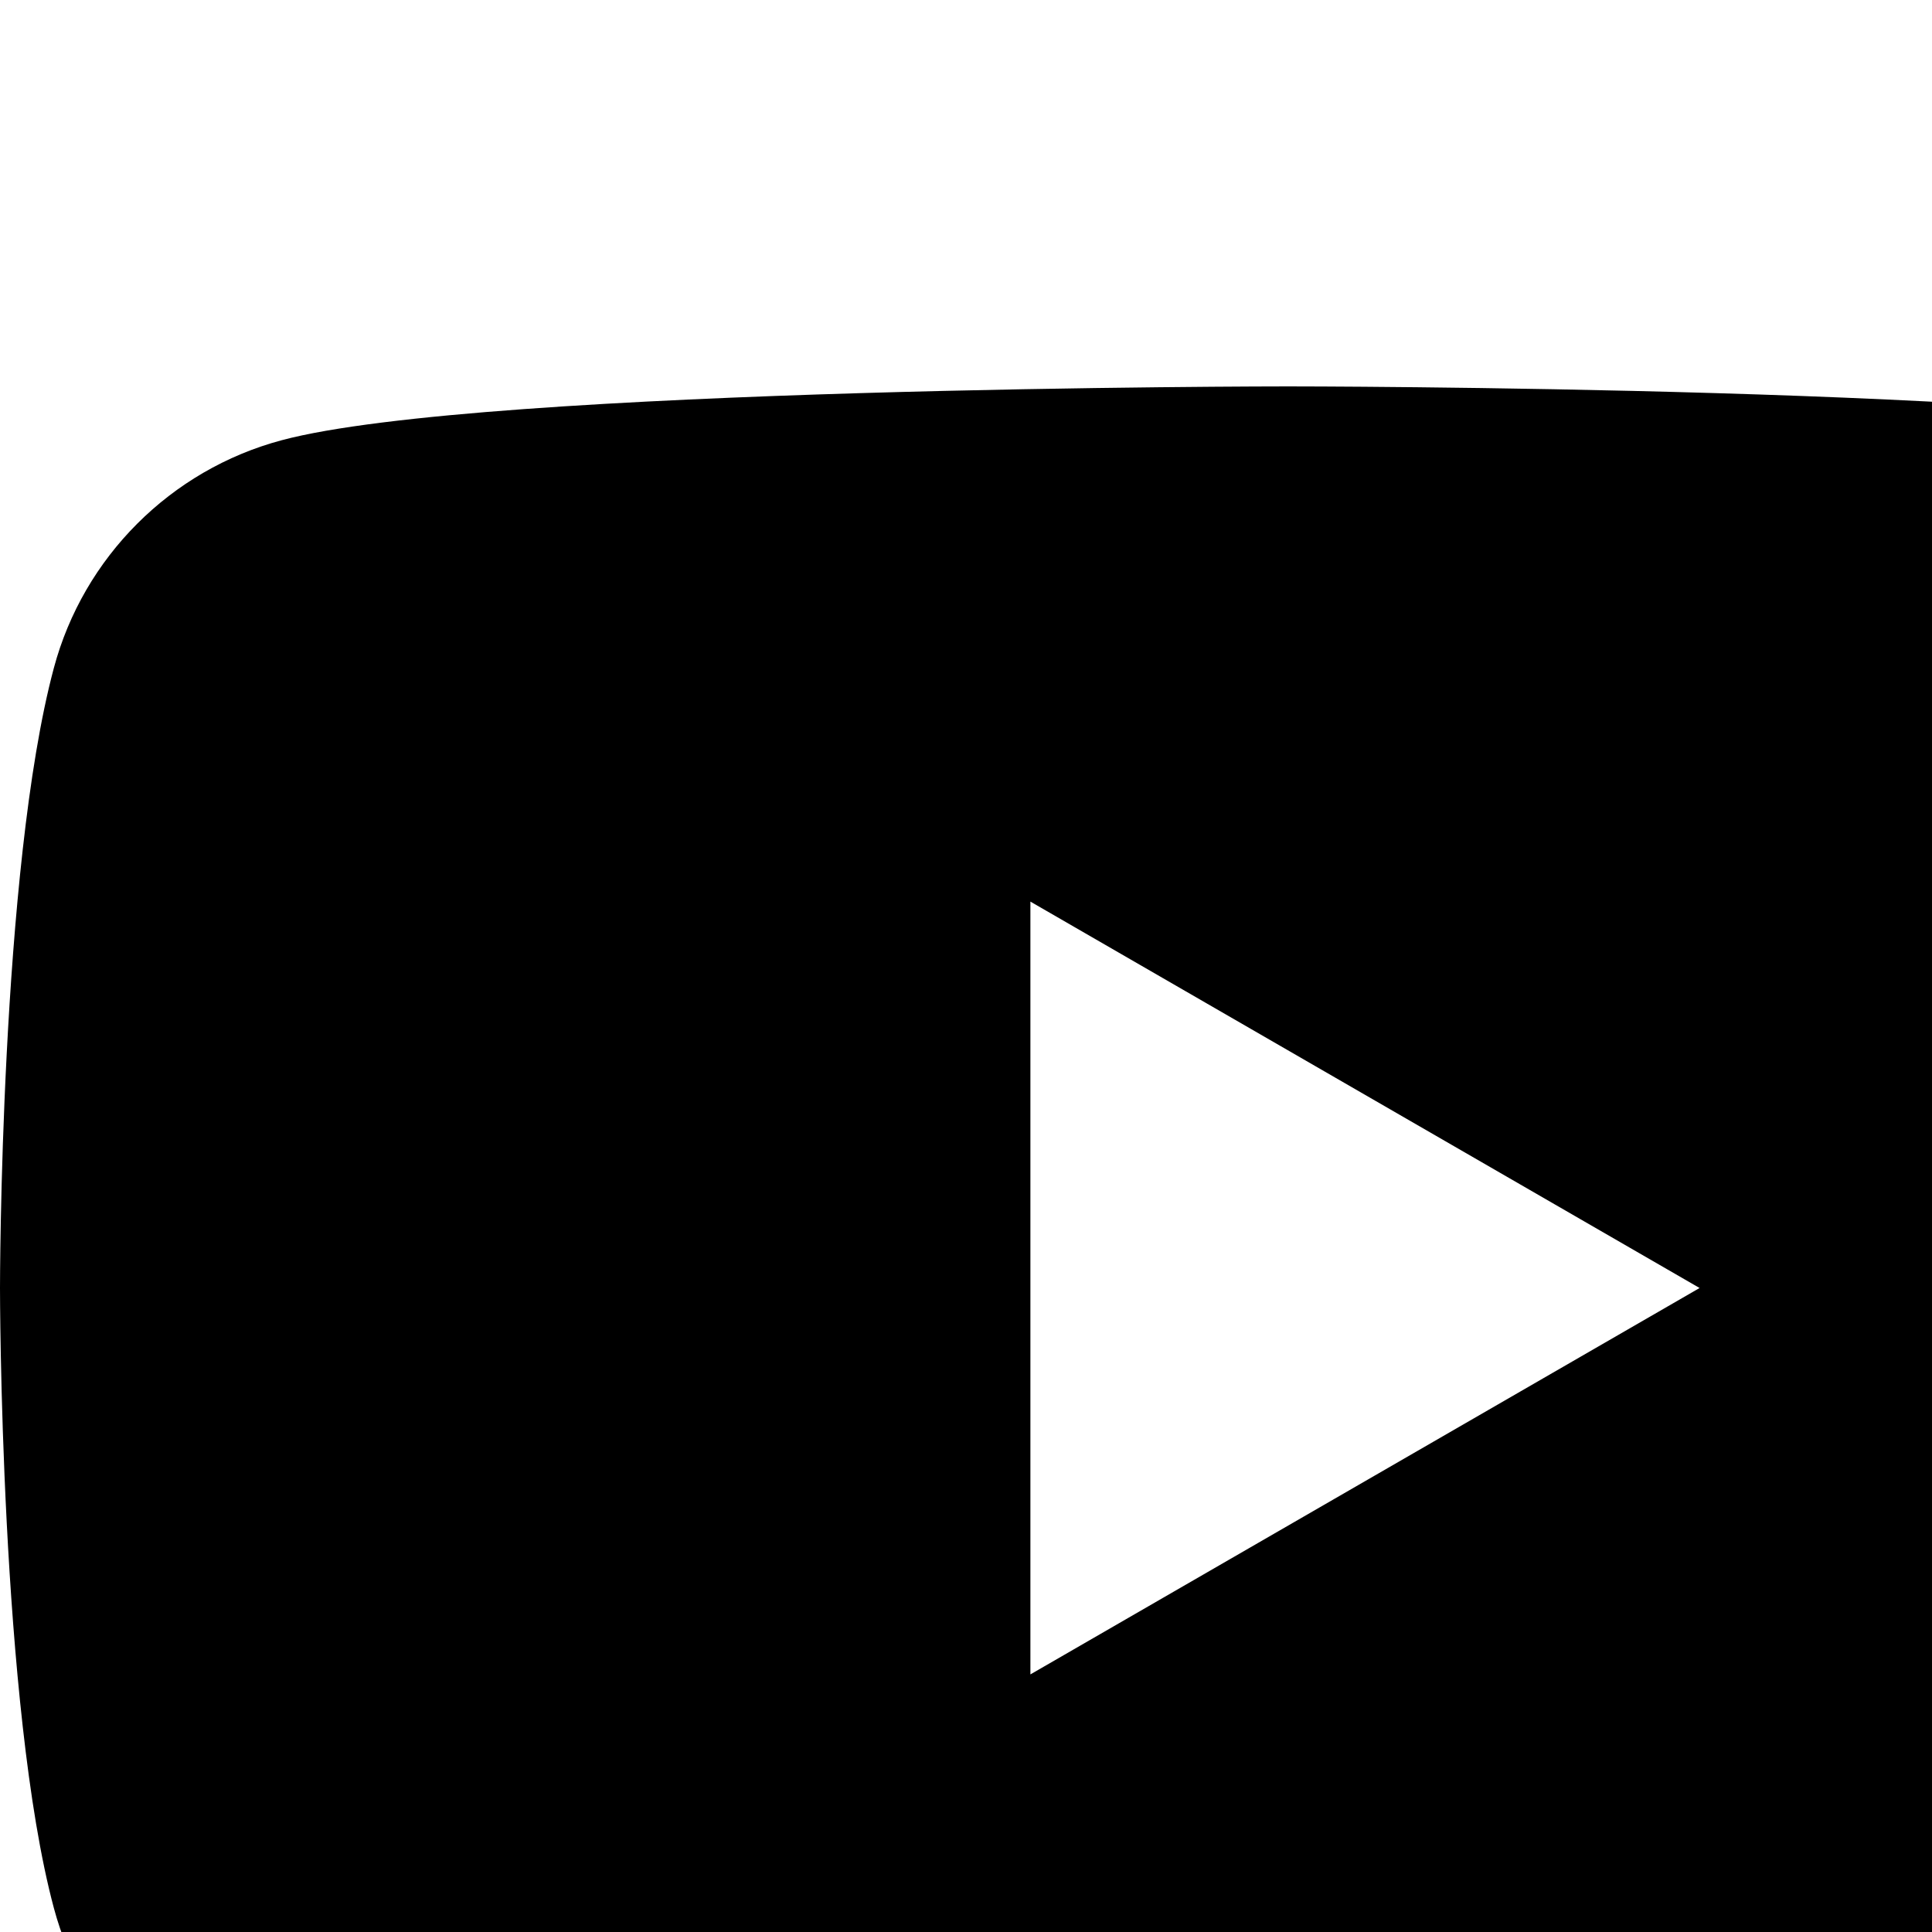
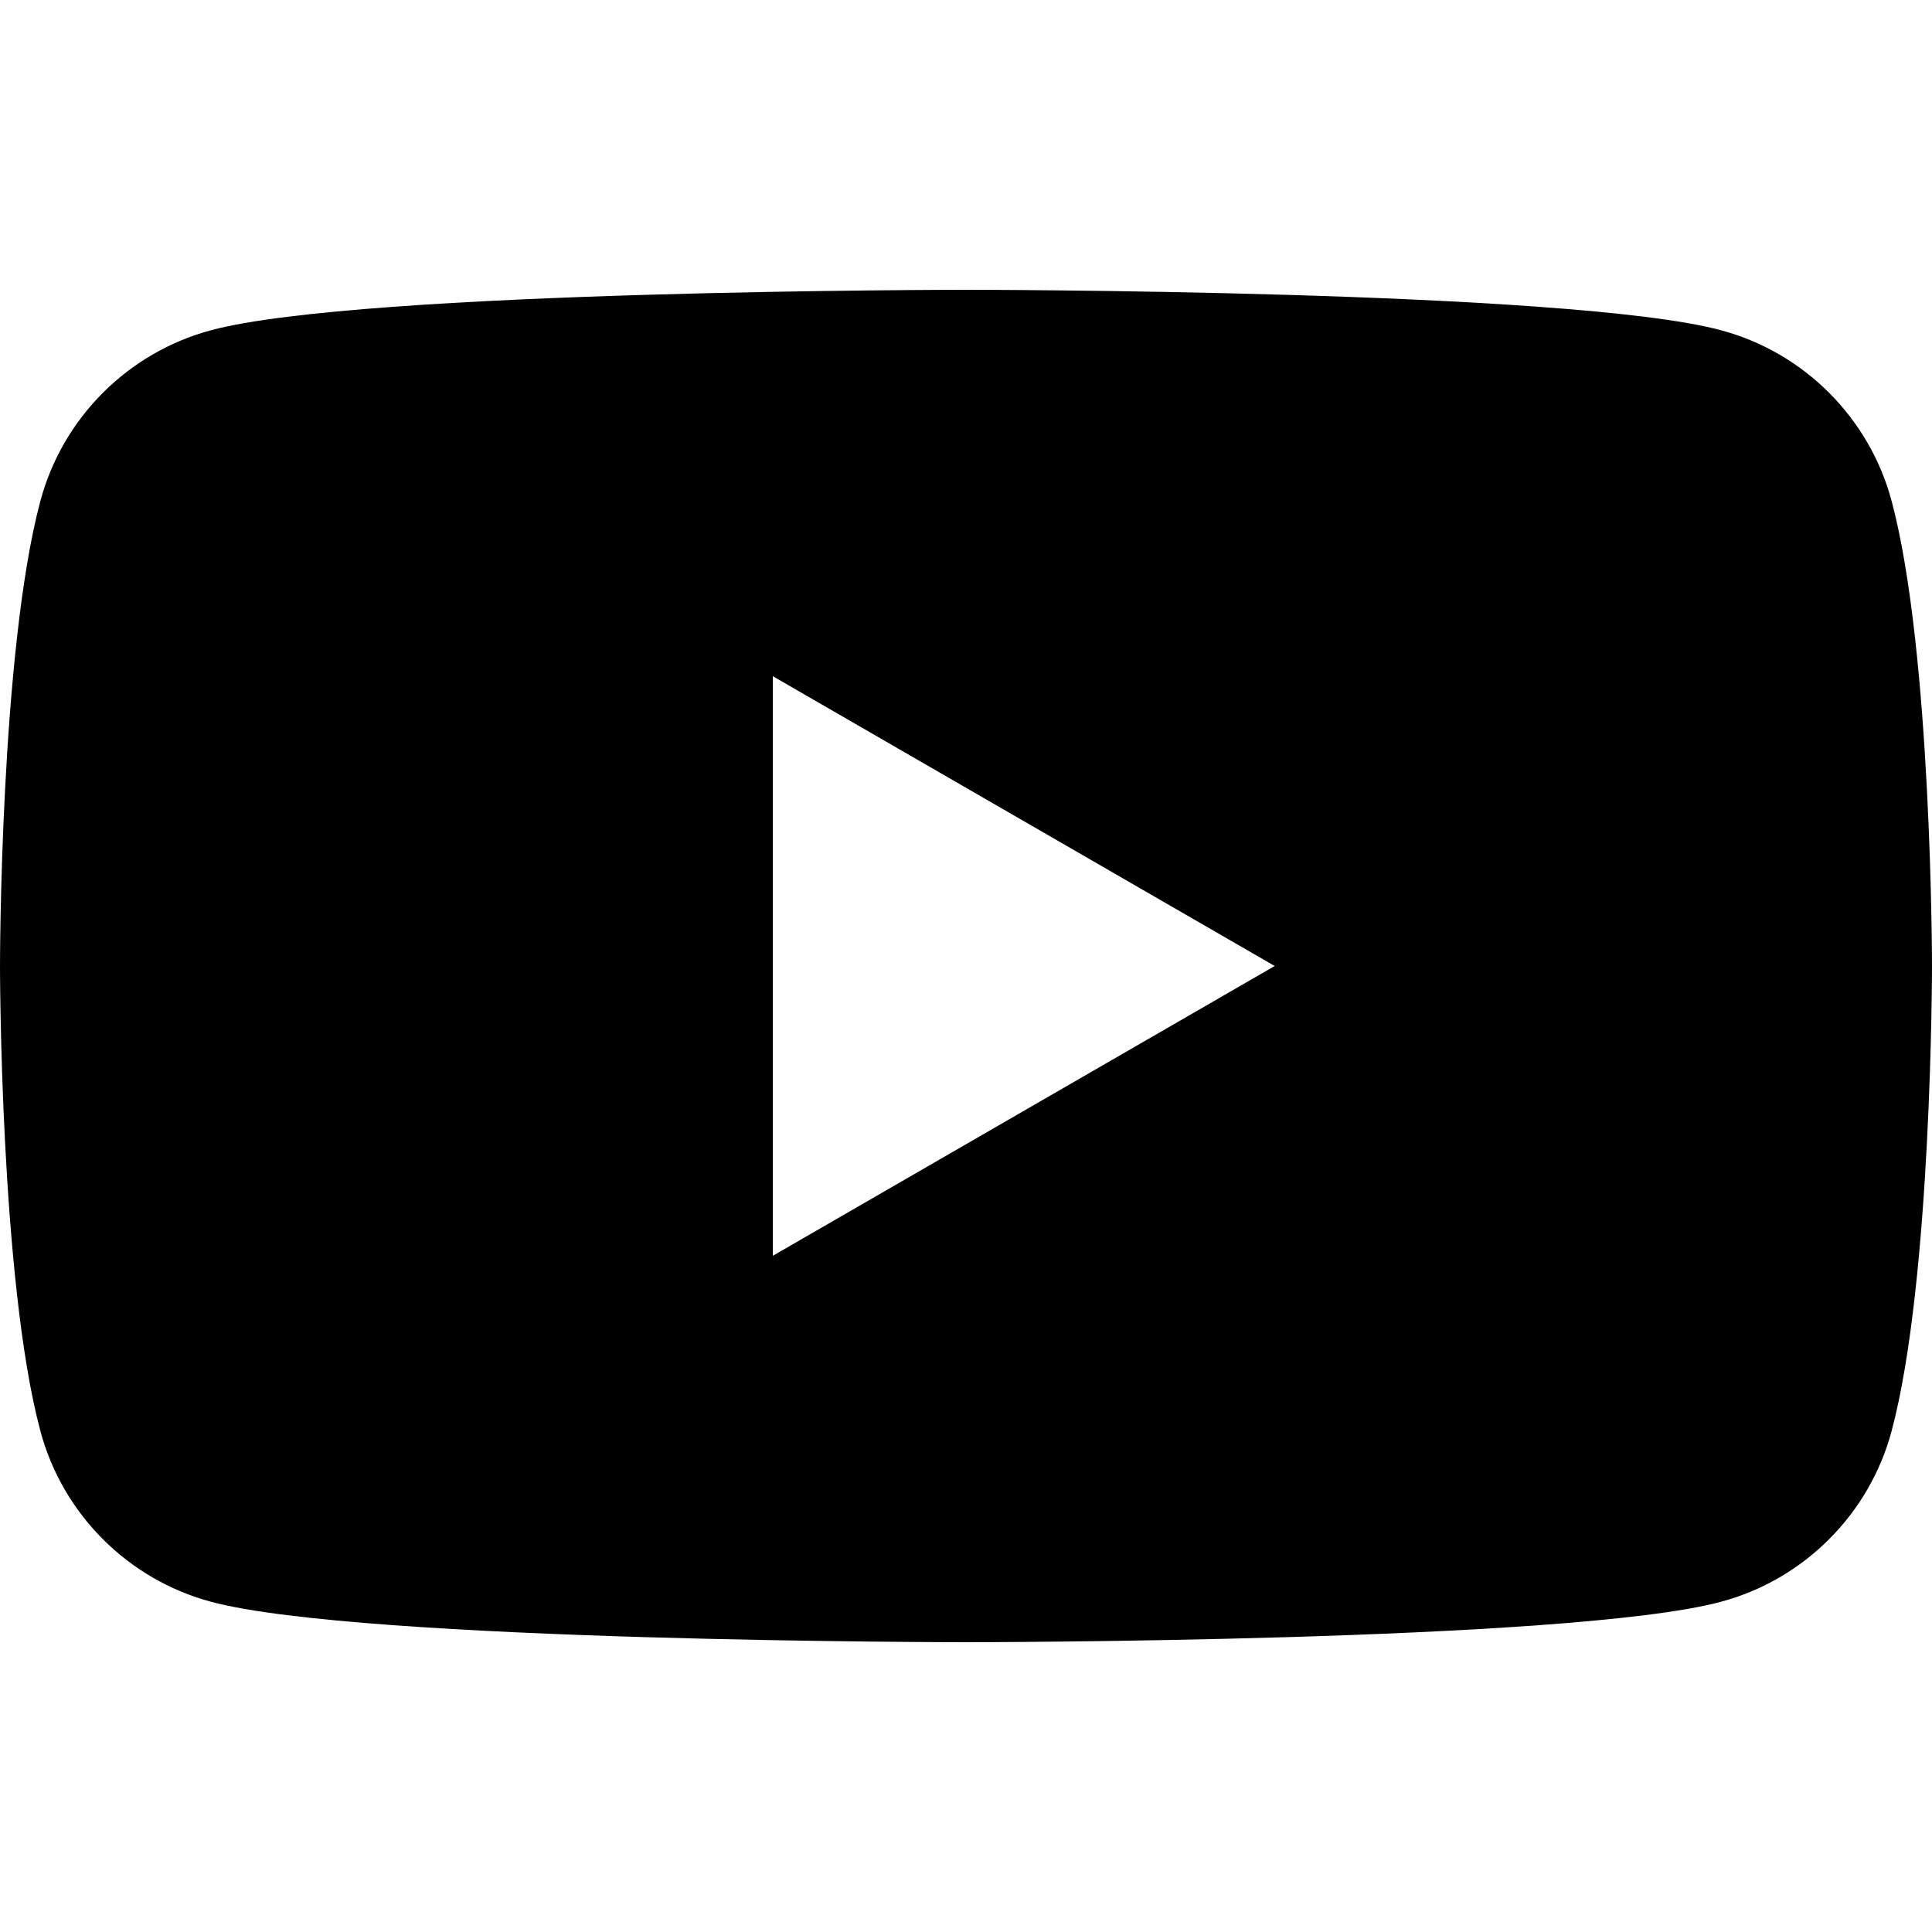
- <svg xmlns="http://www.w3.org/2000/svg" viewBox="0 0 24 24" fill="currentColor">
+ <svg xmlns="http://www.w3.org/2000/svg" viewBox="0 0 32 32" fill="currentColor">
  <path d="M31.331,8.298c-.368-1.377-1.452-2.461-2.829-2.829-2.496-.669-12.502-.669-12.502-.669,0,0-10.007,0-12.502.669-1.377.368-2.461,1.452-2.829,2.829-.669,2.496-.669,7.702-.669,7.702,0,0,0,5.207.669,7.702.368,1.377,1.452,2.461,2.829,2.829,2.496.669,12.502.669,12.502.669,0,0,10.007,0,12.502-.669,1.377-.368,2.461-1.452,2.829-2.829.669-2.496.669-7.702.669-7.702,0,0,0-5.207-.669-7.702ZM12.8,20.8v-9.6l8.313,4.8-8.313,4.8Z" />
</svg>
